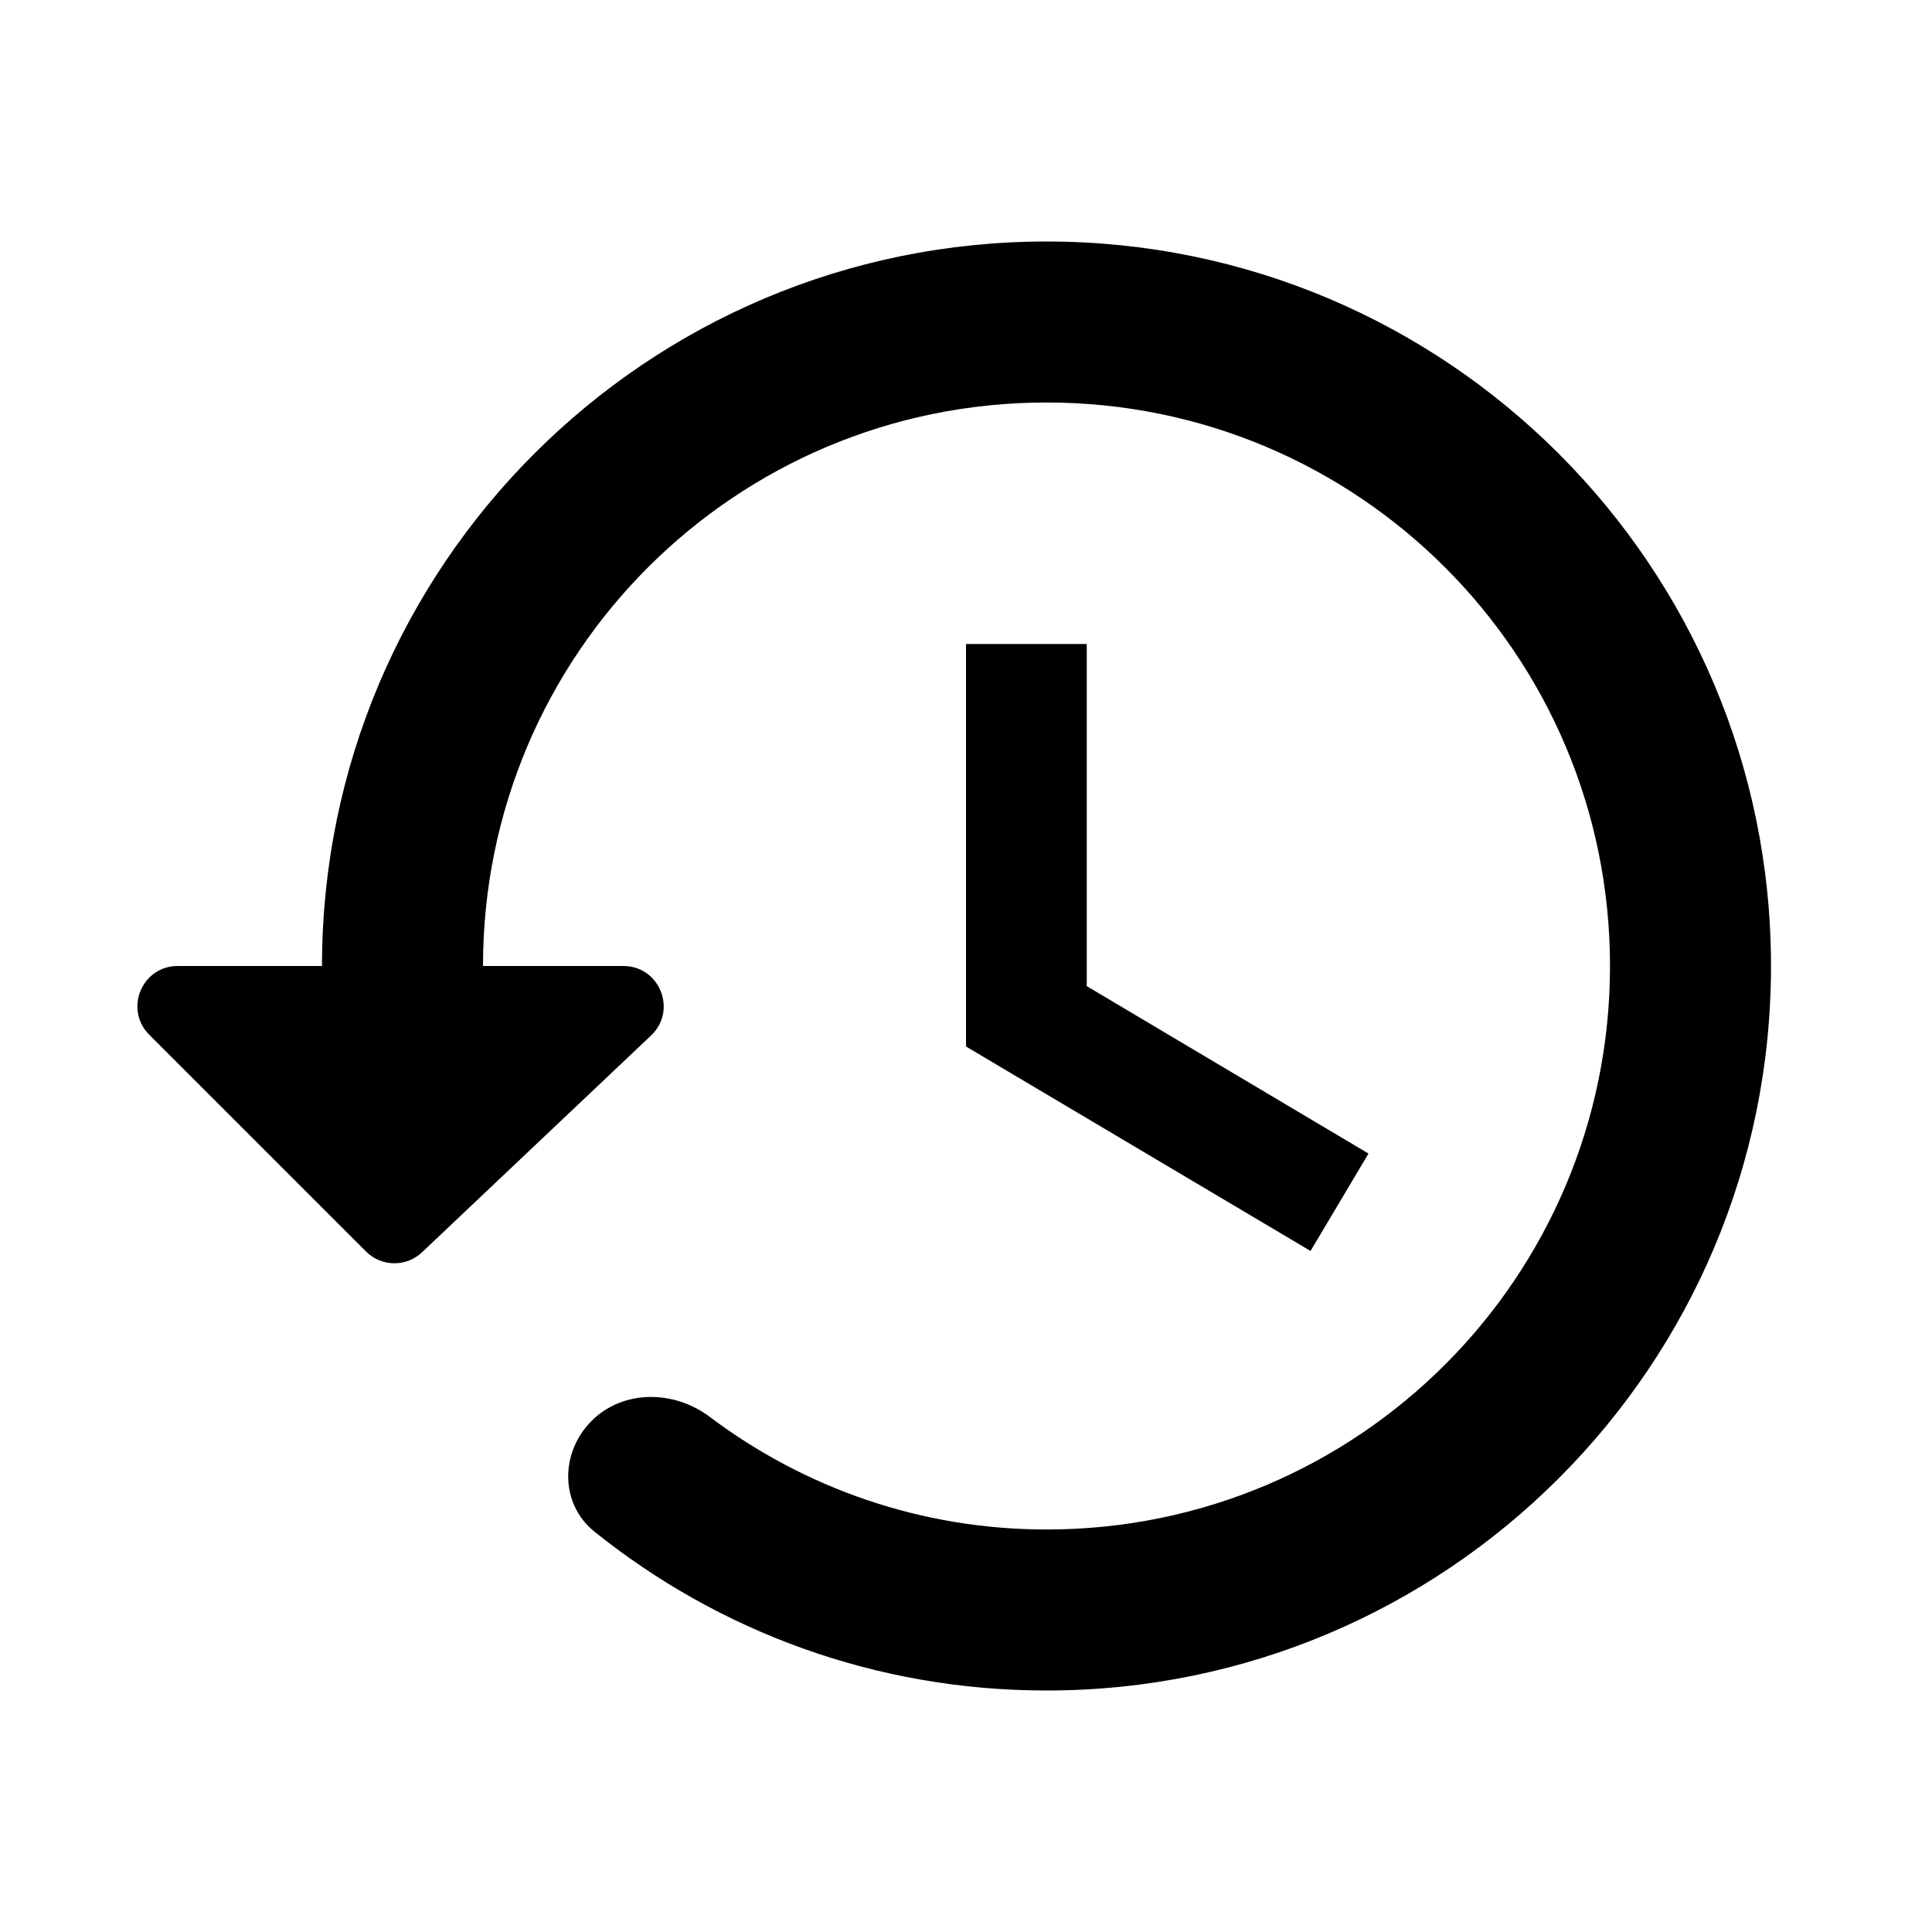
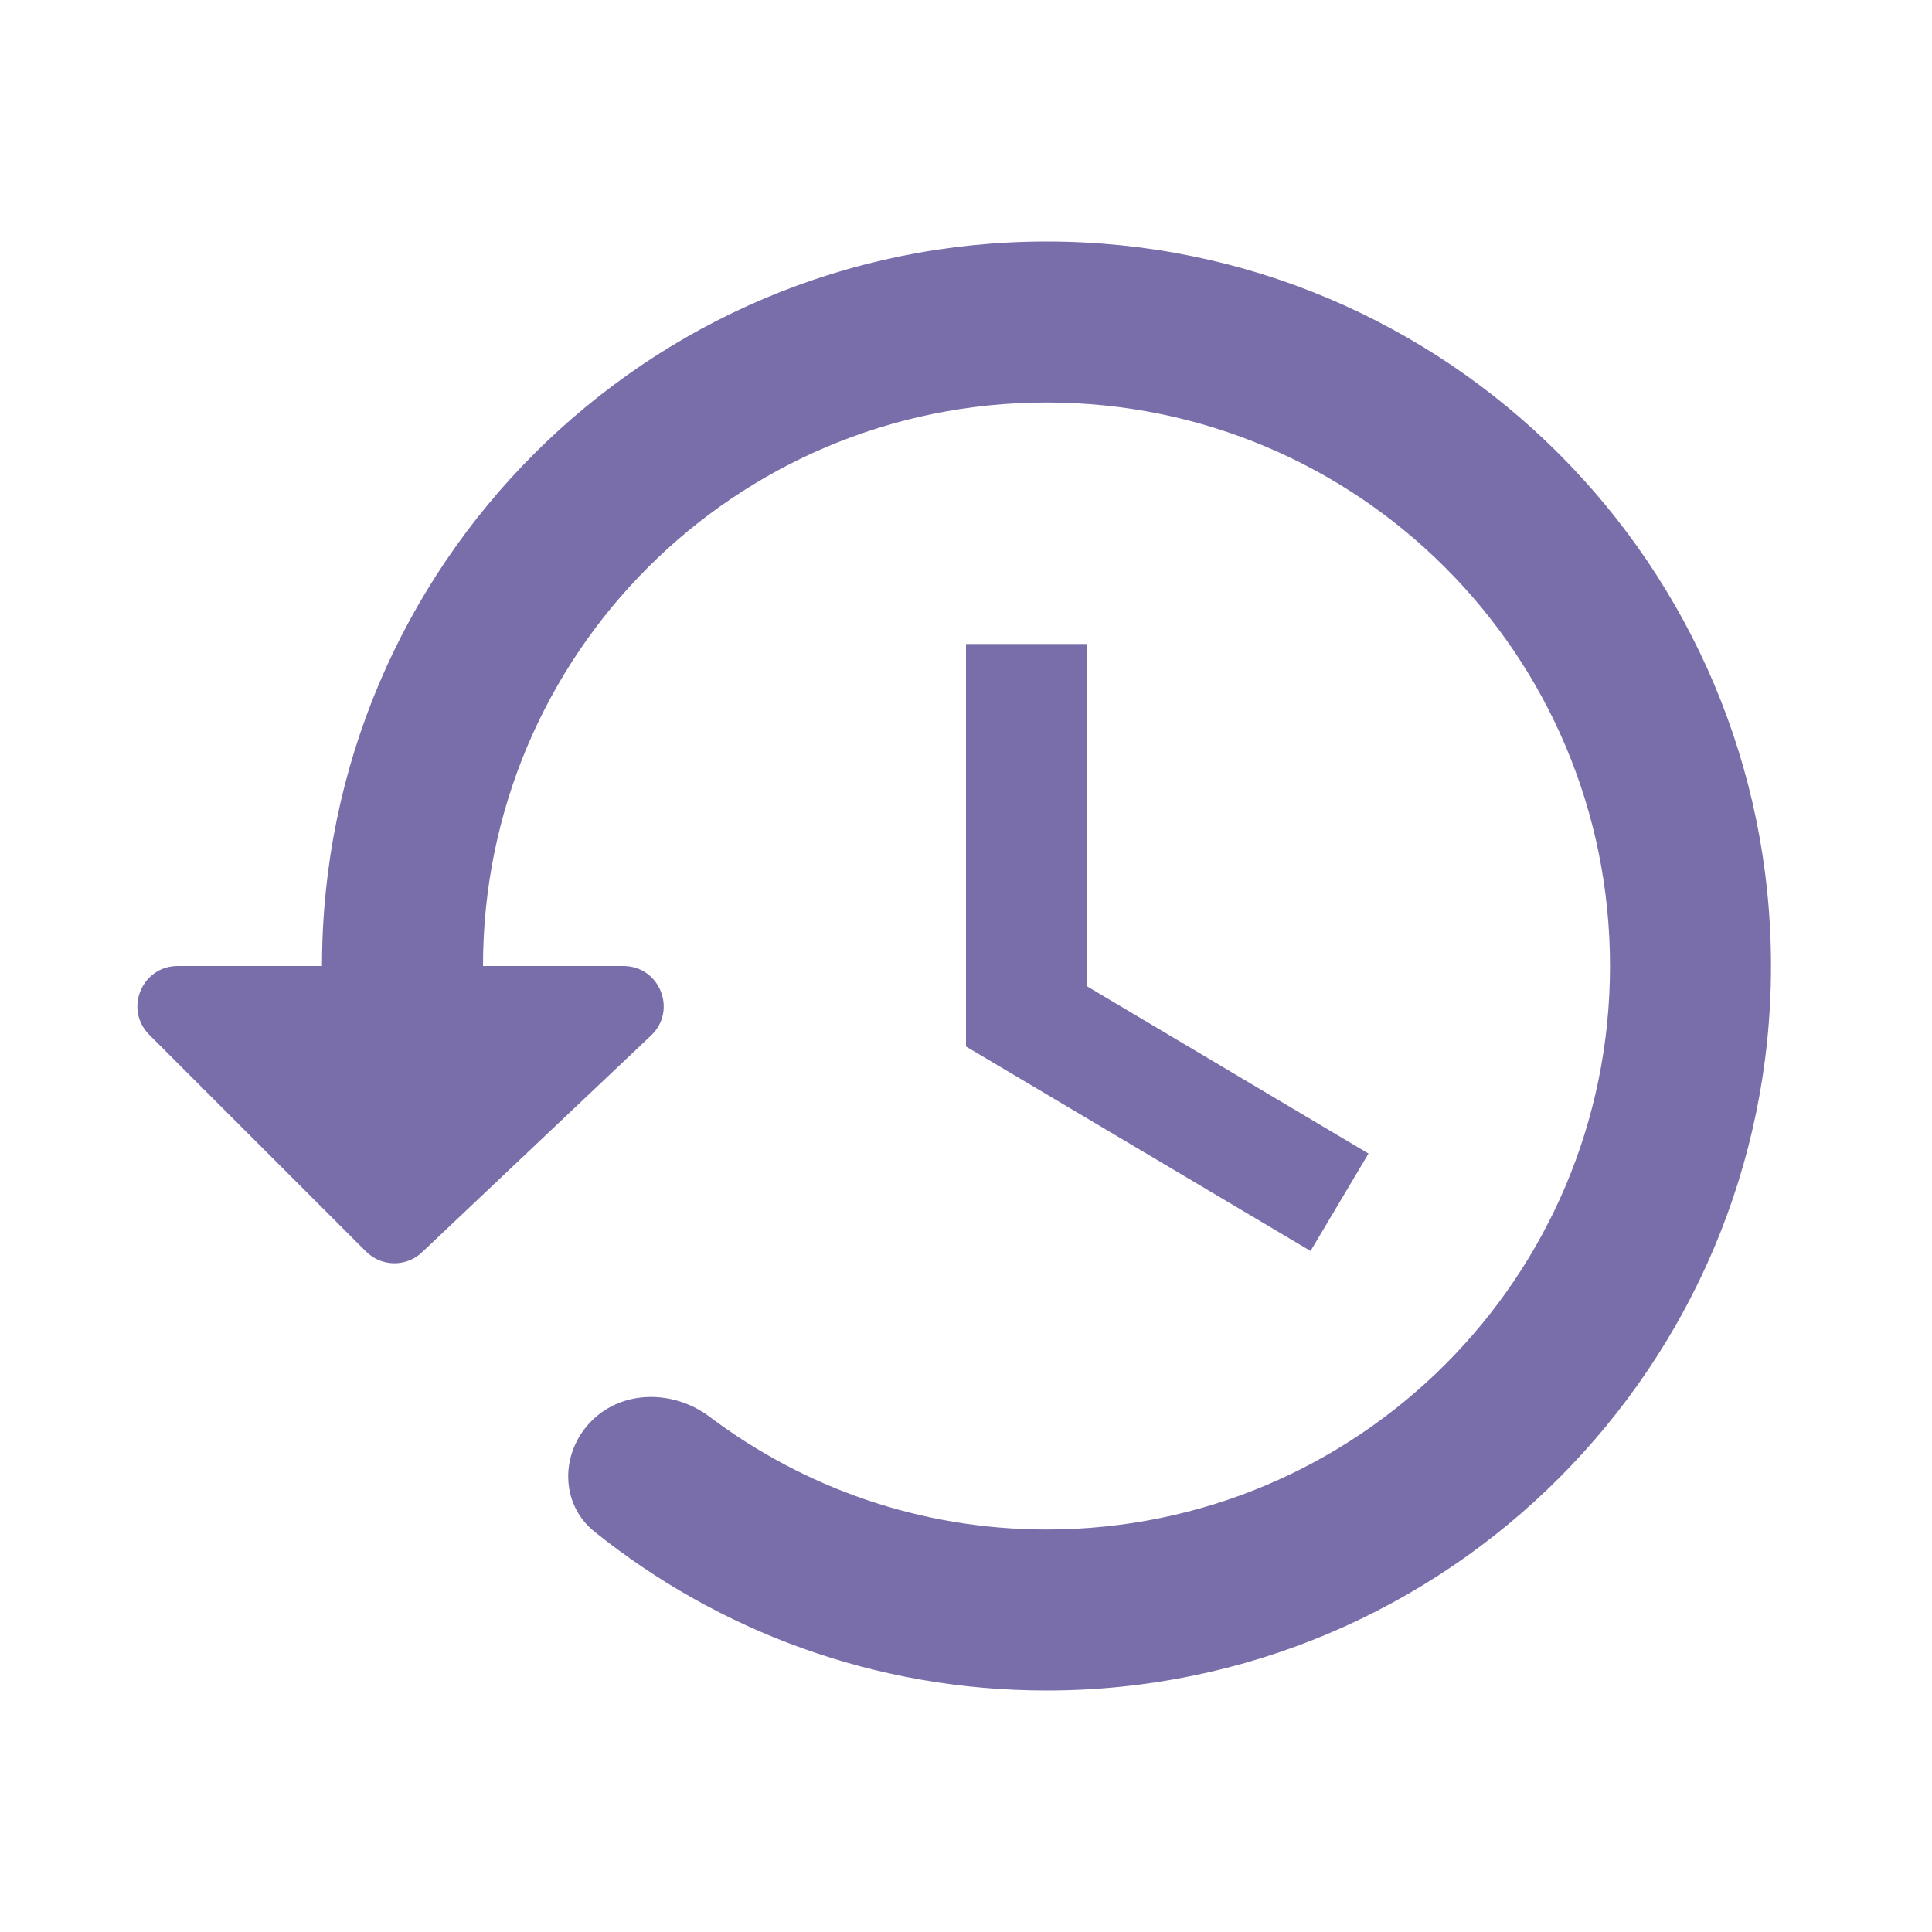
- <svg xmlns="http://www.w3.org/2000/svg" viewBox="0 0 24 24" width="24px" color="white" class="sc-bdnxRM kYHDzn">
+ <svg xmlns="http://www.w3.org/2000/svg" viewBox="0 0 24 24" width="24px" color="white" fill="rgb(122, 110, 170)">
  <path d="M13 3C8.03 3 4 7.03 4 12H2.207C1.762 12 1.539 12.539 1.854 12.854L4.546 15.546C4.738 15.738 5.047 15.742 5.243 15.556L8.088 12.863C8.416 12.552 8.196 12 7.744 12H6C6 8.13 9.13 5 13 5C16.87 5 20 8.13 20 12C20 15.87 16.87 19 13 19C11.431 19 9.982 18.478 8.817 17.601C8.374 17.267 7.741 17.259 7.349 17.651C6.957 18.043 6.954 18.682 7.386 19.028C8.924 20.262 10.871 21 13 21C17.97 21 22 16.97 22 12C22 7.03 17.97 3 13 3ZM12 8V13L16.28 15.54L17 14.33L13.5 12.25V8H12Z" />
</svg>
